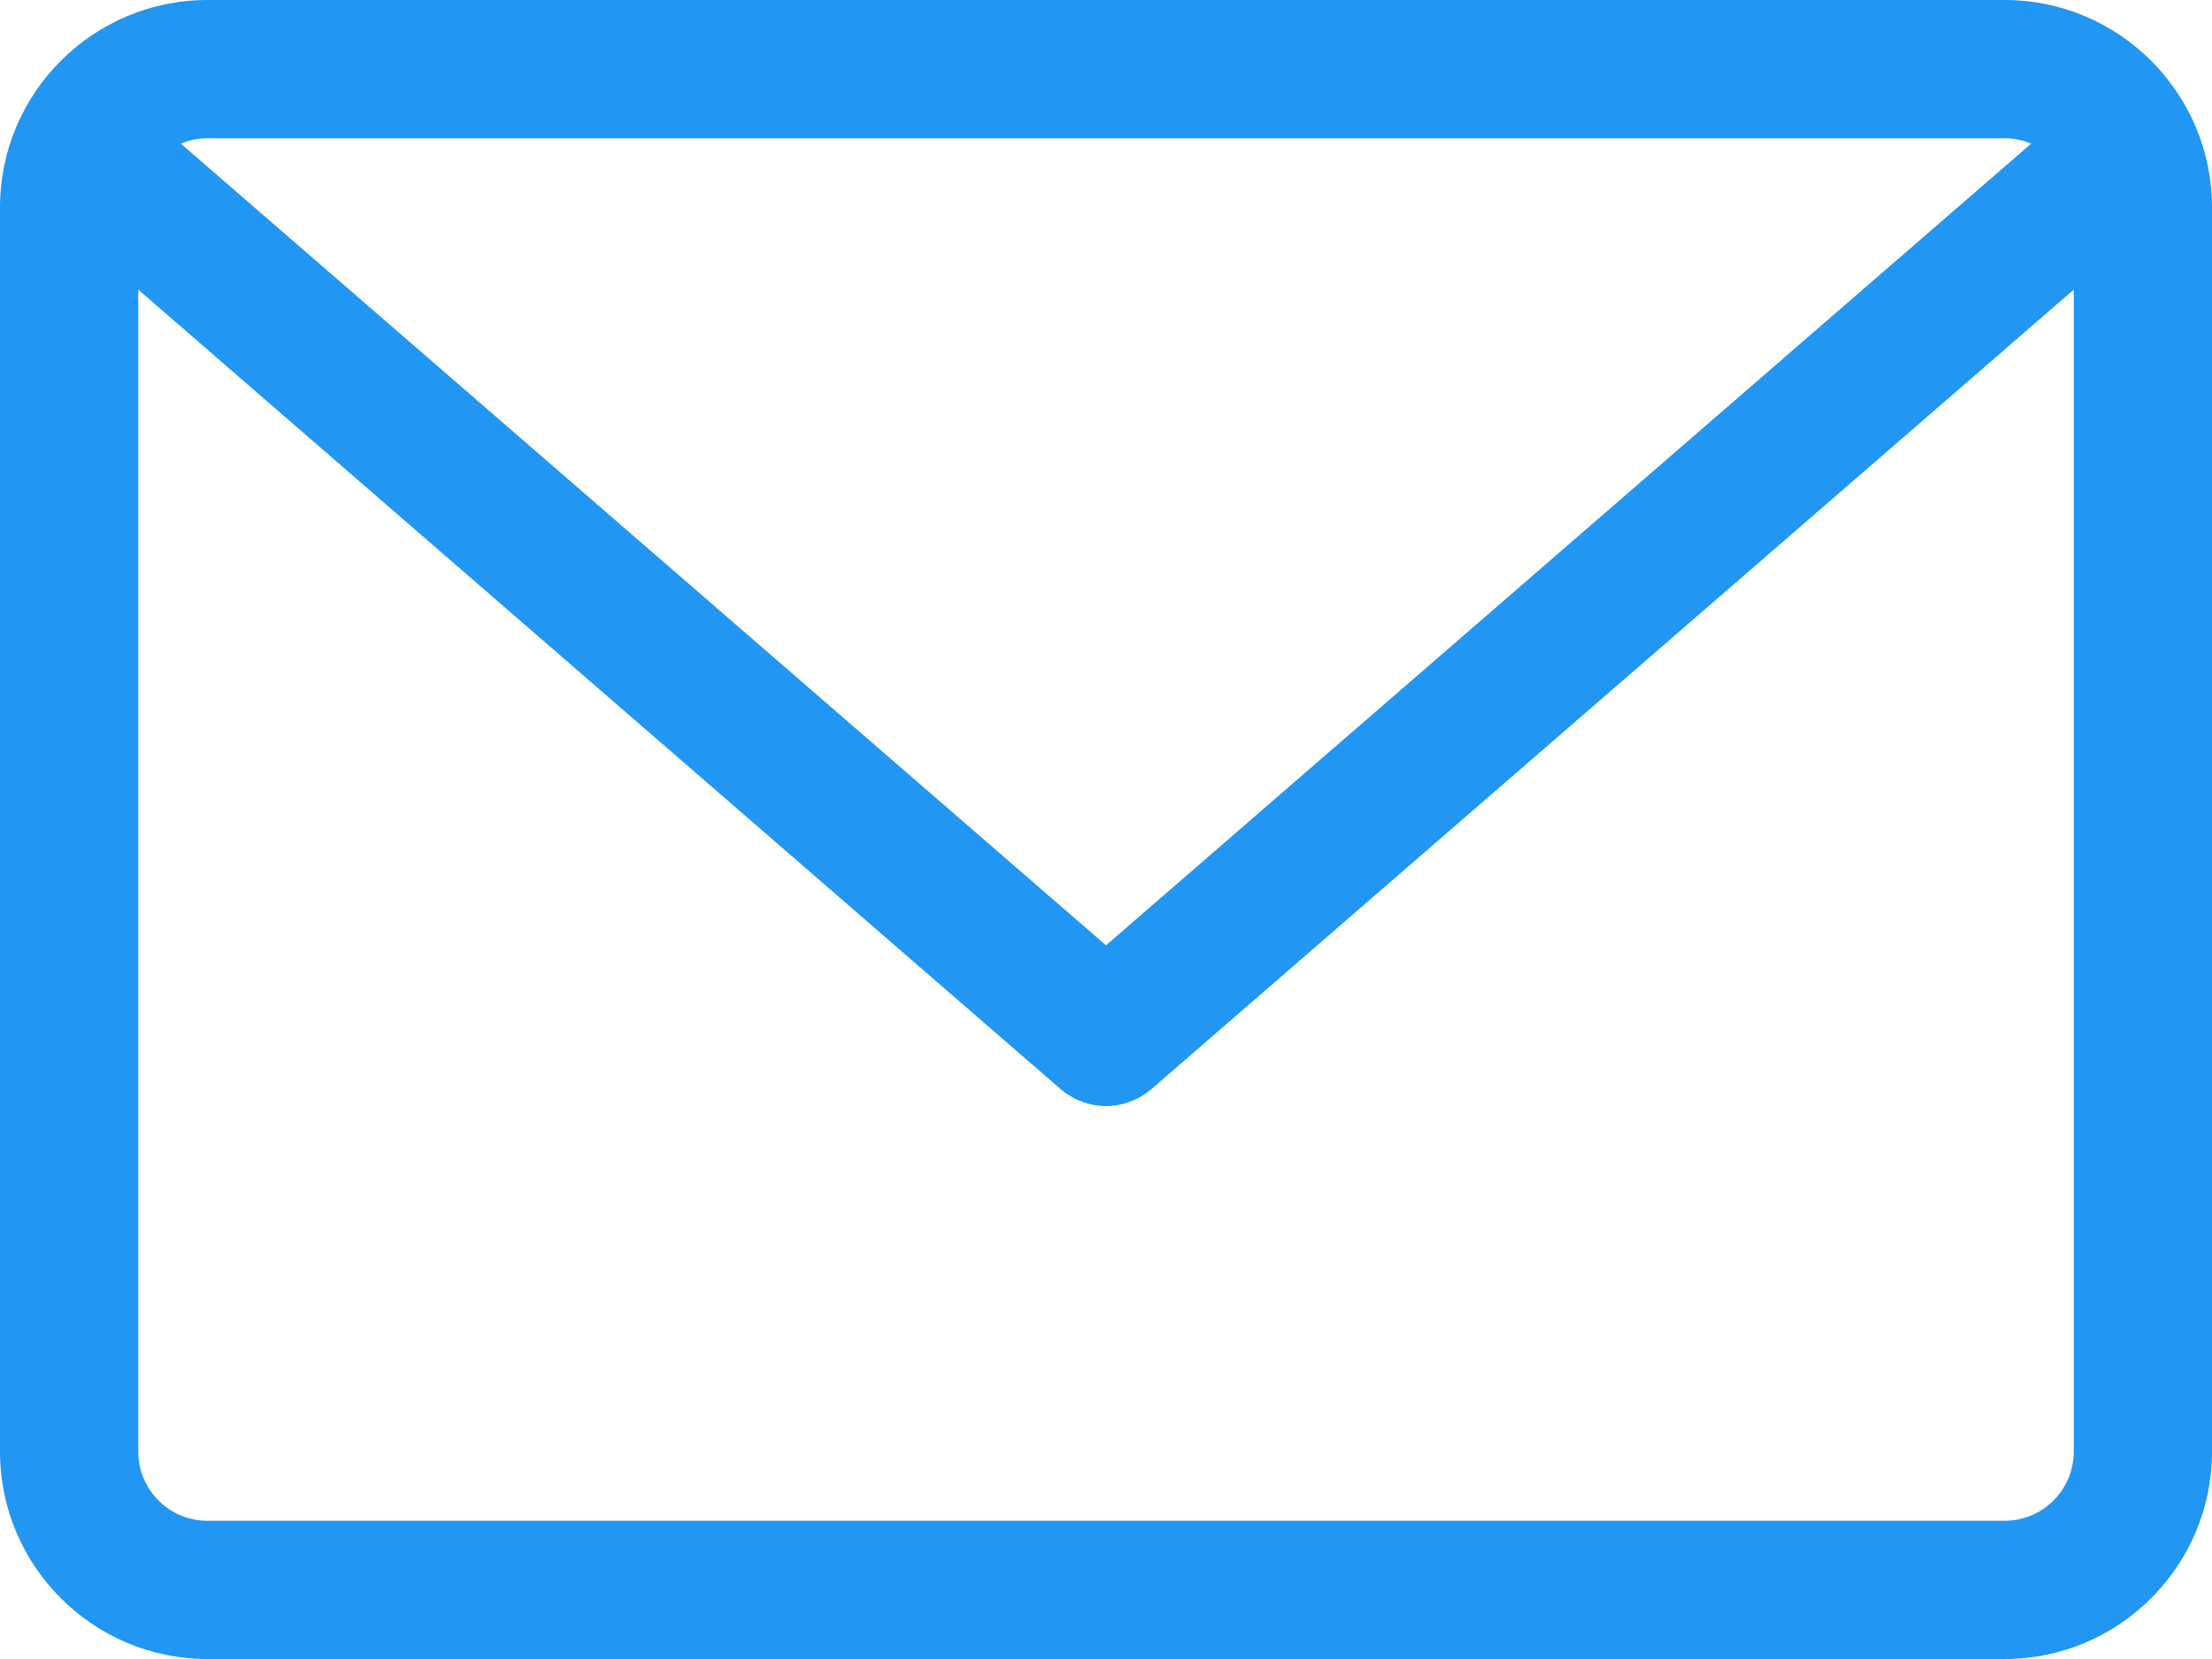
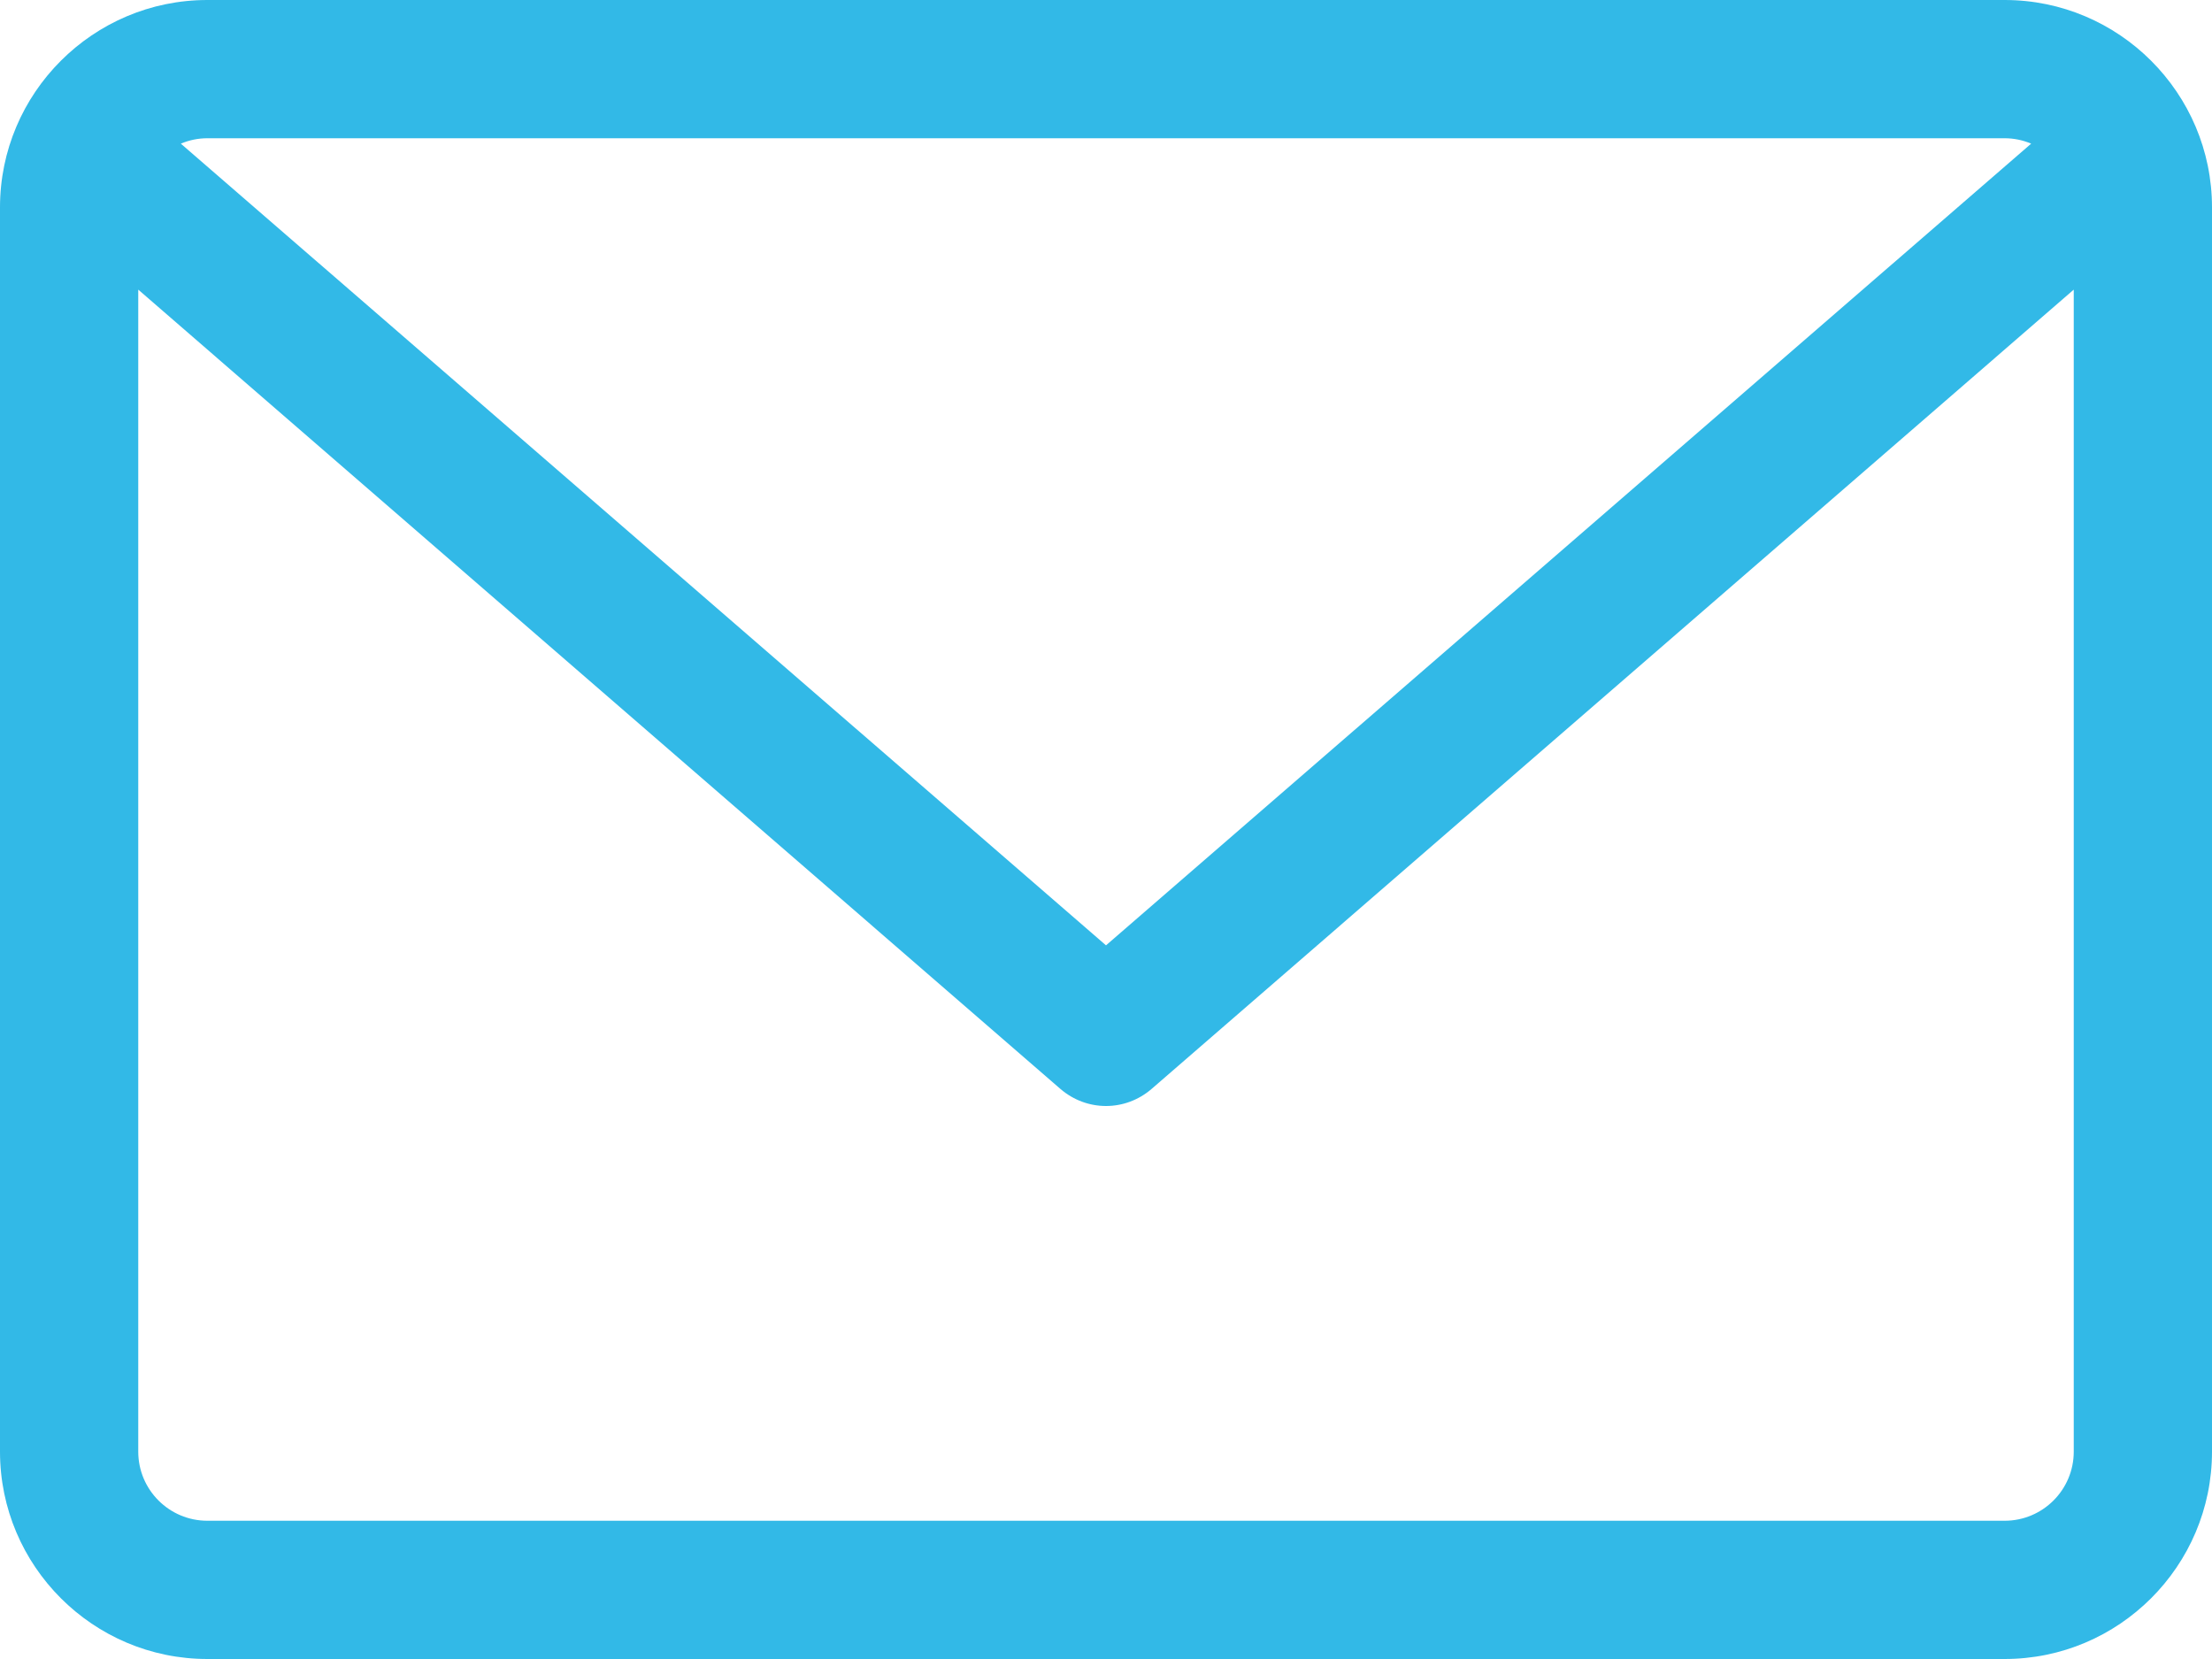
<svg xmlns="http://www.w3.org/2000/svg" width="16" height="12" viewBox="0 0 16 12" fill="none">
-   <path d="M14.5 0H1.5C0.673 0 0 0.673 0 1.5V10.5C0 11.327 0.673 12 1.5 12H14.5C15.327 12 16 11.327 16 10.5V1.5C16 0.673 15.327 0 14.5 0ZM14.5 1C14.568 1 14.633 1.014 14.692 1.039L8 6.838L1.308 1.039C1.367 1.014 1.432 1 1.5 1H14.5ZM14.5 11H1.5C1.224 11 1 10.776 1 10.5V2.095L7.672 7.878C7.767 7.959 7.883 8 8 8C8.117 8 8.233 7.959 8.328 7.878L15 2.095V10.5C15 10.776 14.776 11 14.5 11Z" fill="#2196F3" />
+   <path d="M14.5 0H1.5C0.673 0 0 0.673 0 1.5V10.5C0 11.327 0.673 12 1.5 12H14.5C15.327 12 16 11.327 16 10.5V1.5C16 0.673 15.327 0 14.5 0ZM14.5 1C14.568 1 14.633 1.014 14.692 1.039L8 6.838L1.308 1.039C1.367 1.014 1.432 1 1.5 1H14.5ZM14.5 11H1.5C1.224 11 1 10.776 1 10.5V2.095L7.672 7.878C7.767 7.959 7.883 8 8 8C8.117 8 8.233 7.959 8.328 7.878L15 2.095V10.5C15 10.776 14.776 11 14.5 11Z" fill="rgb(50, 185, 231)" />
</svg>
